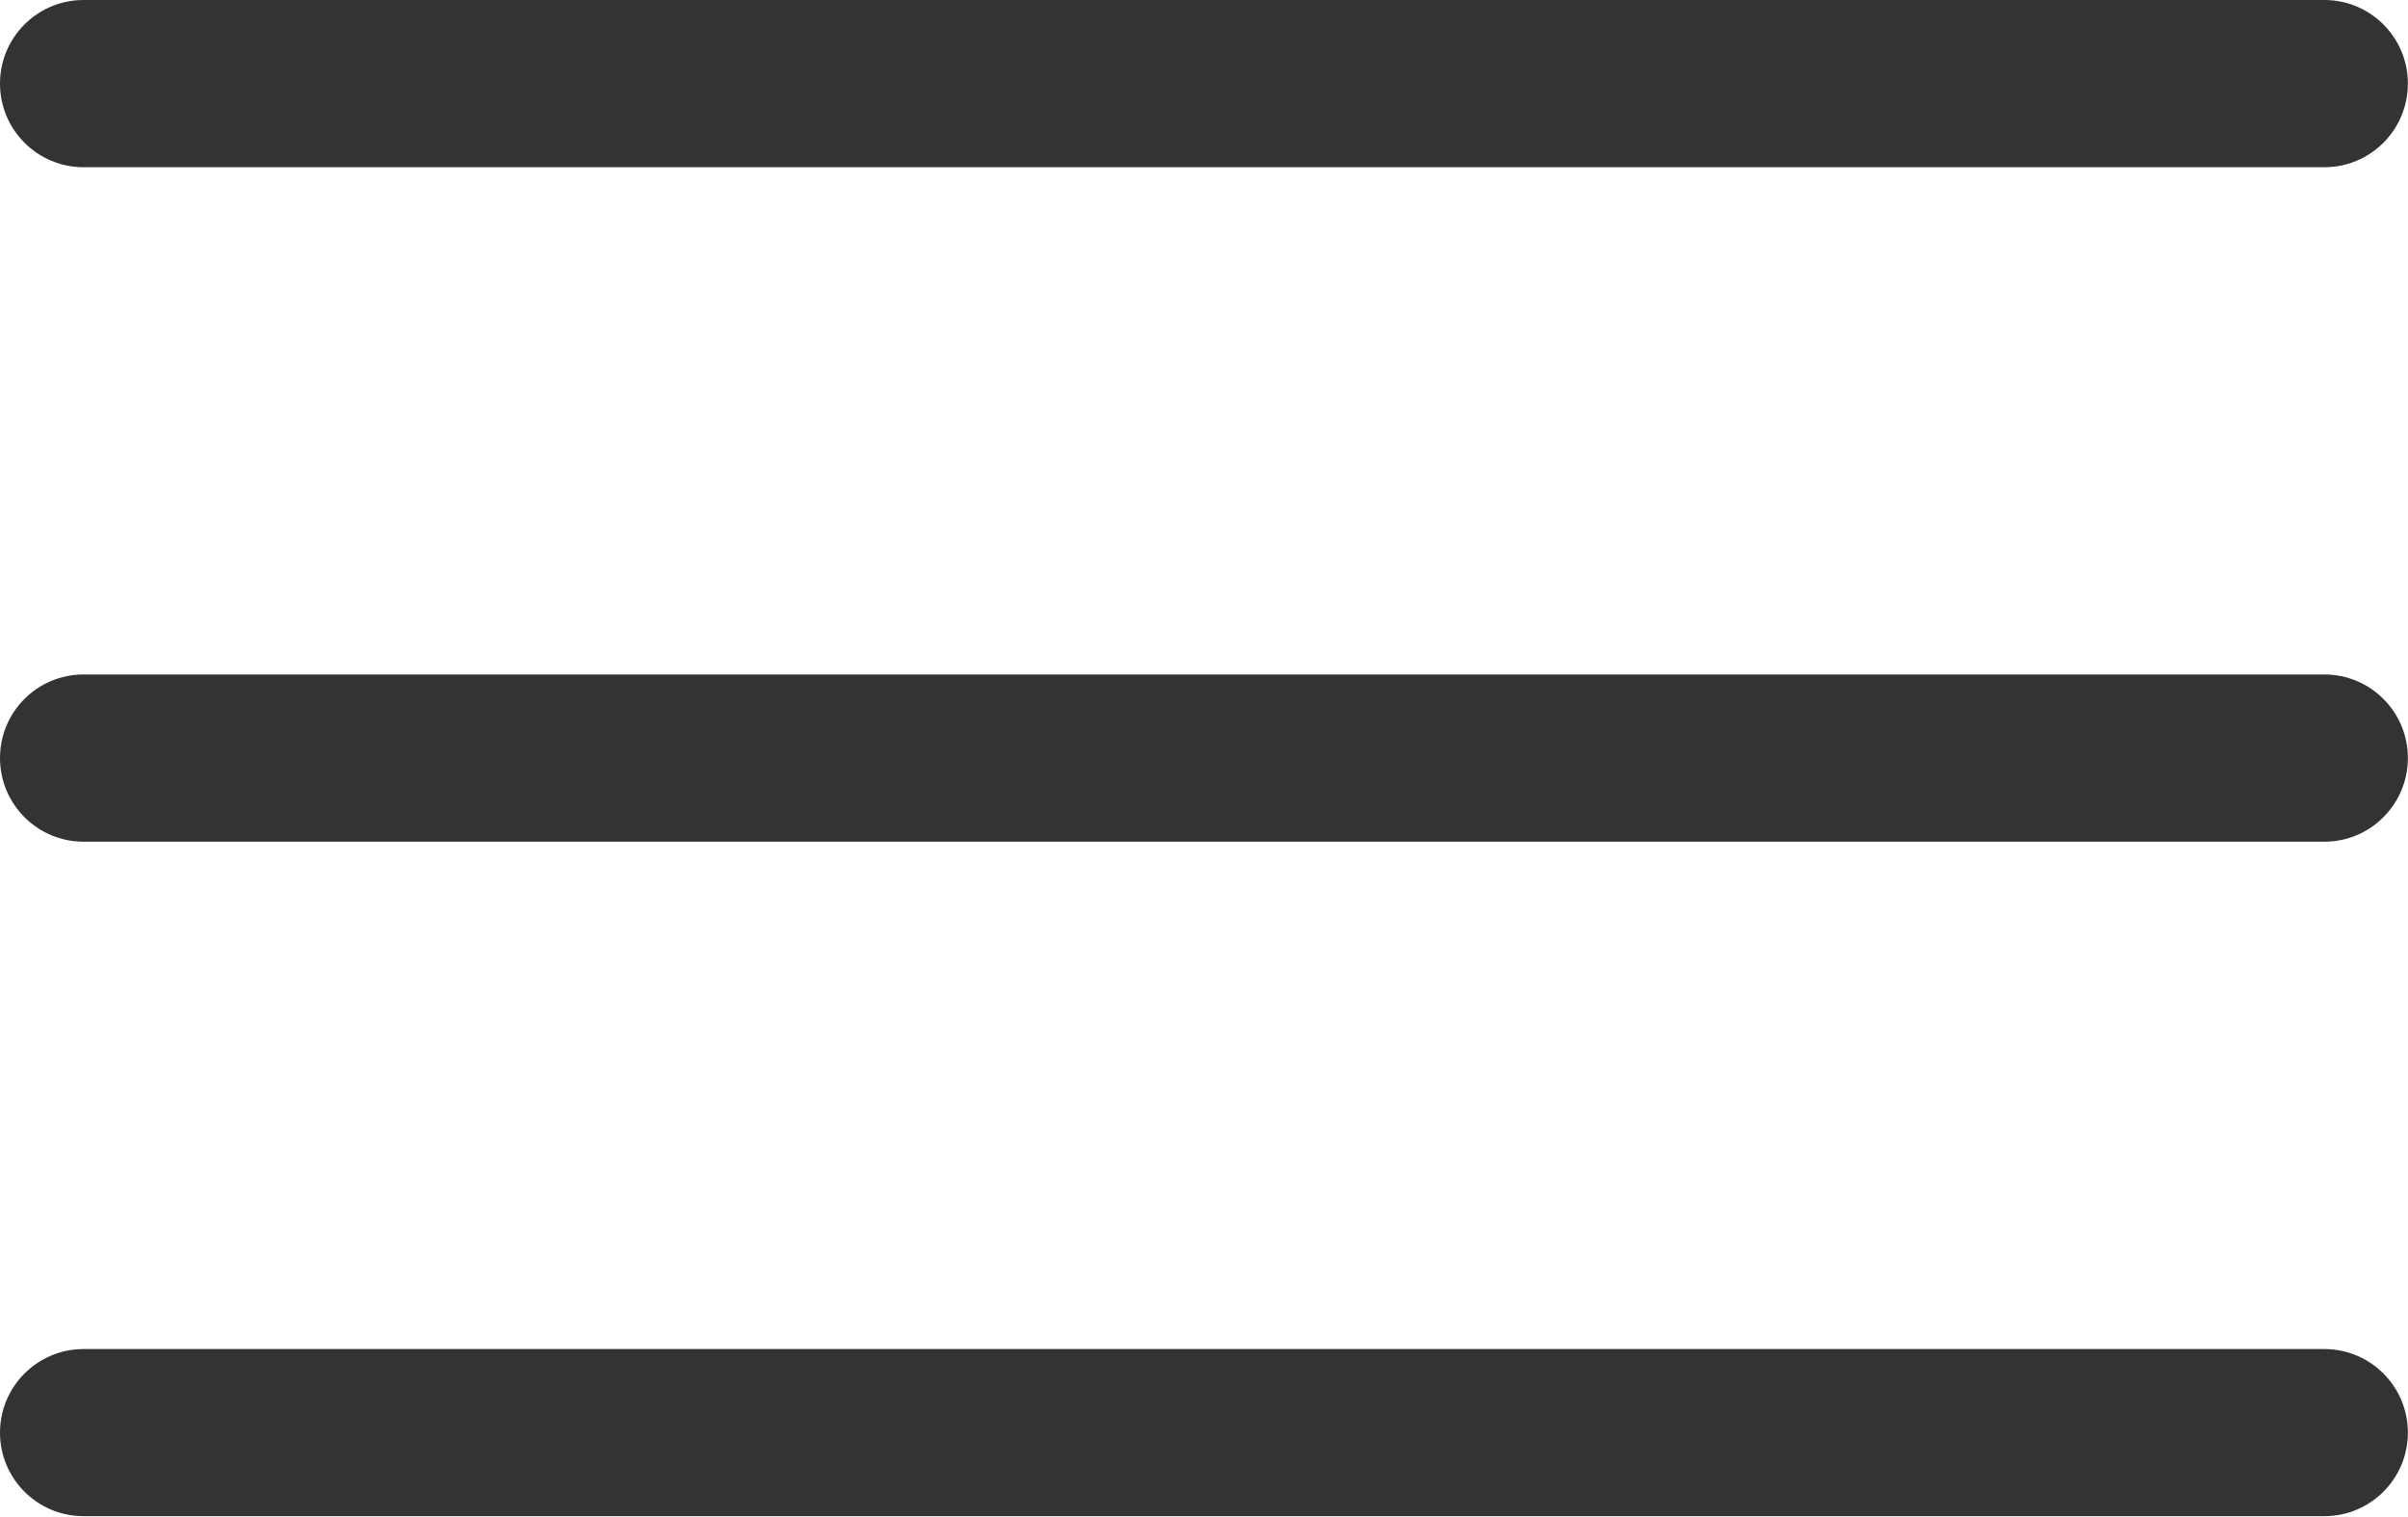
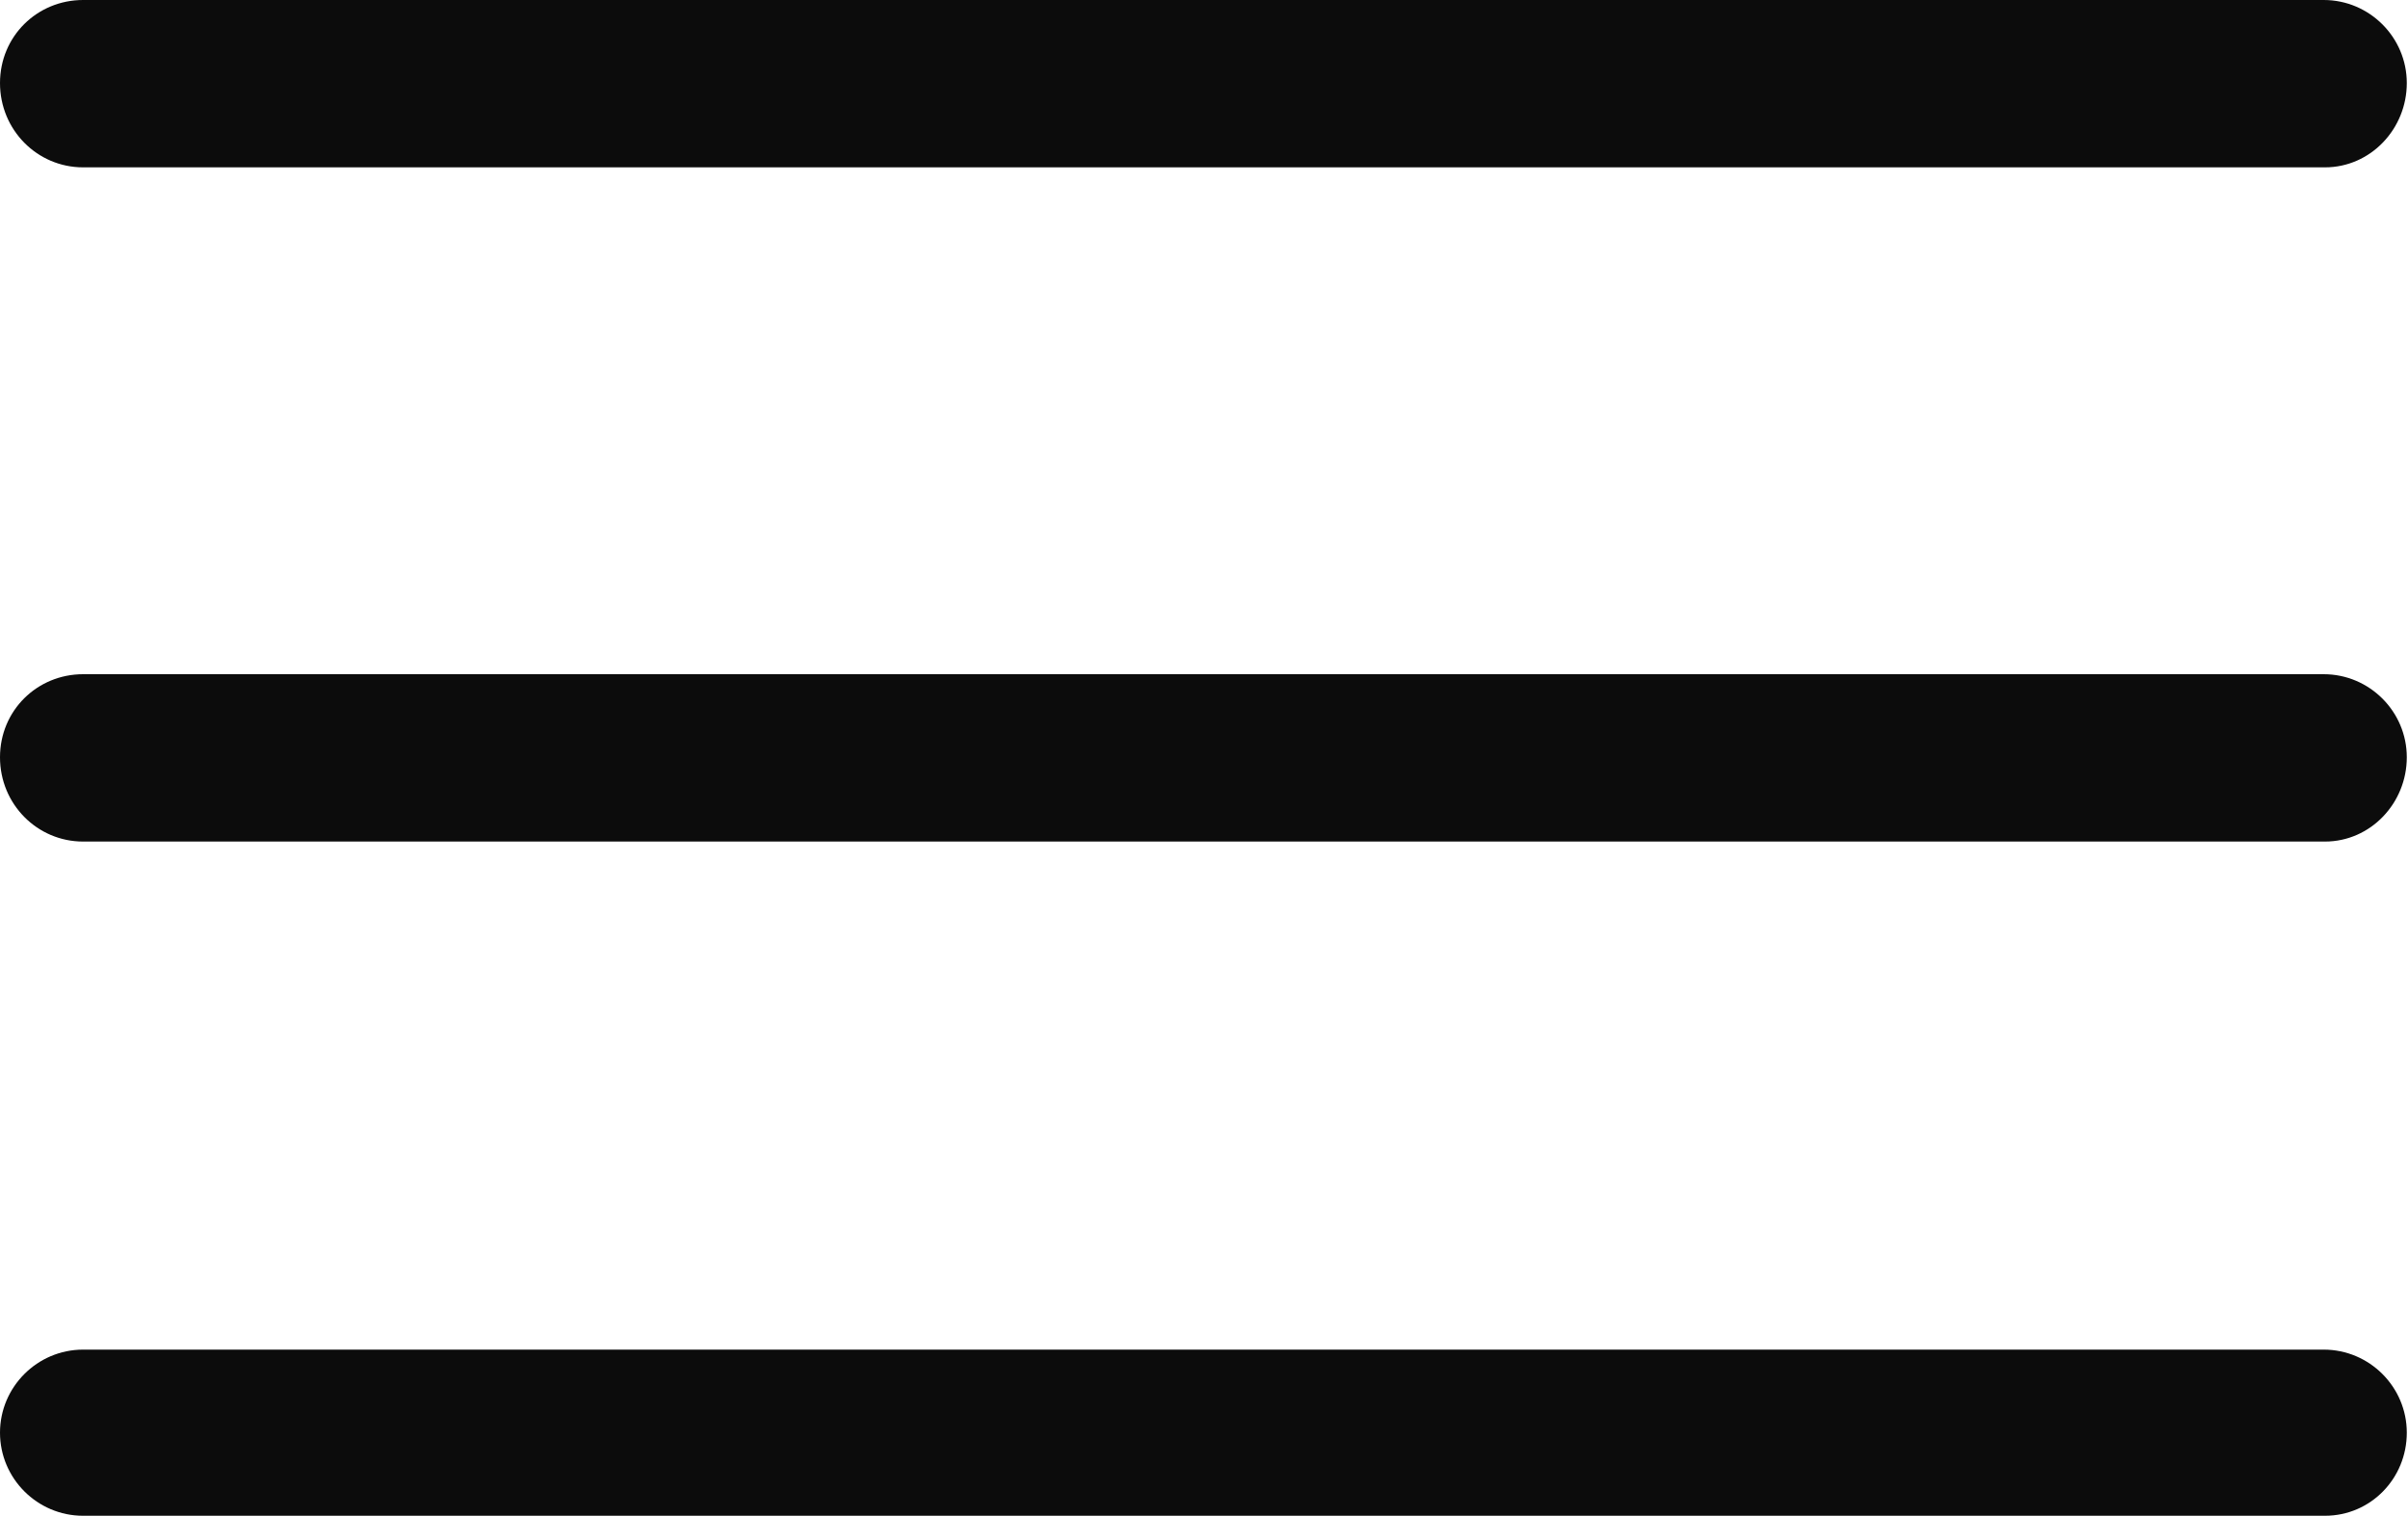
- <svg xmlns="http://www.w3.org/2000/svg" version="1.2" baseProfile="tiny" id="Laag_1" x="0px" y="0px" viewBox="0 0 200 125.93" overflow="visible" xml:space="preserve">
+ <svg xmlns="http://www.w3.org/2000/svg" version="1.1" id="Laag_1" x="0px" y="0px" viewBox="0 0 200 125.9" style="enable-background:new 0 0 200 125.9;" xml:space="preserve">
+   <style type="text/css">
+ 	.st0{fill:#0C0C0C;}
+ </style>
  <g>
-     <path fill="#333333" d="M193.06,13.89H6.94C3.11,13.89,0,10.78,0,6.94S3.11,0,6.94,0h186.11c3.84,0,6.94,3.11,6.94,6.94   S196.89,13.89,193.06,13.89z" />
-     <path fill="#333333" d="M193.06,69.91H6.94C3.11,69.91,0,66.8,0,62.96s3.11-6.94,6.94-6.94h186.11c3.84,0,6.94,3.11,6.94,6.94   S196.89,69.91,193.06,69.91z" />
-     <path fill="#333333" d="M193.06,125.93H6.94c-3.84,0-6.94-3.11-6.94-6.94s3.11-6.94,6.94-6.94h186.11c3.84,0,6.94,3.11,6.94,6.94   S196.89,125.93,193.06,125.93z" />
+     <path class="st0" d="M193.1,13.9H6.9c-3.8,0-6.9-3.1-6.9-7S3.1,0,6.9,0h186.1c3.8,0,6.9,3.1,6.9,6.9S196.9,13.9,193.1,13.9z" />
+     <path class="st0" d="M193.1,69.9H6.9c-3.8,0-6.9-3.1-6.9-7S3.1,56,6.9,56h186.1c3.8,0,6.9,3.1,6.9,6.9S196.9,69.9,193.1,69.9z" />
+     <path class="st0" d="M193.1,125.9H6.9c-3.8,0-6.9-3.1-6.9-6.9s3.1-6.9,6.9-6.9h186.1c3.8,0,6.9,3.1,6.9,6.9   S196.9,125.9,193.1,125.9z" />
  </g>
</svg>
